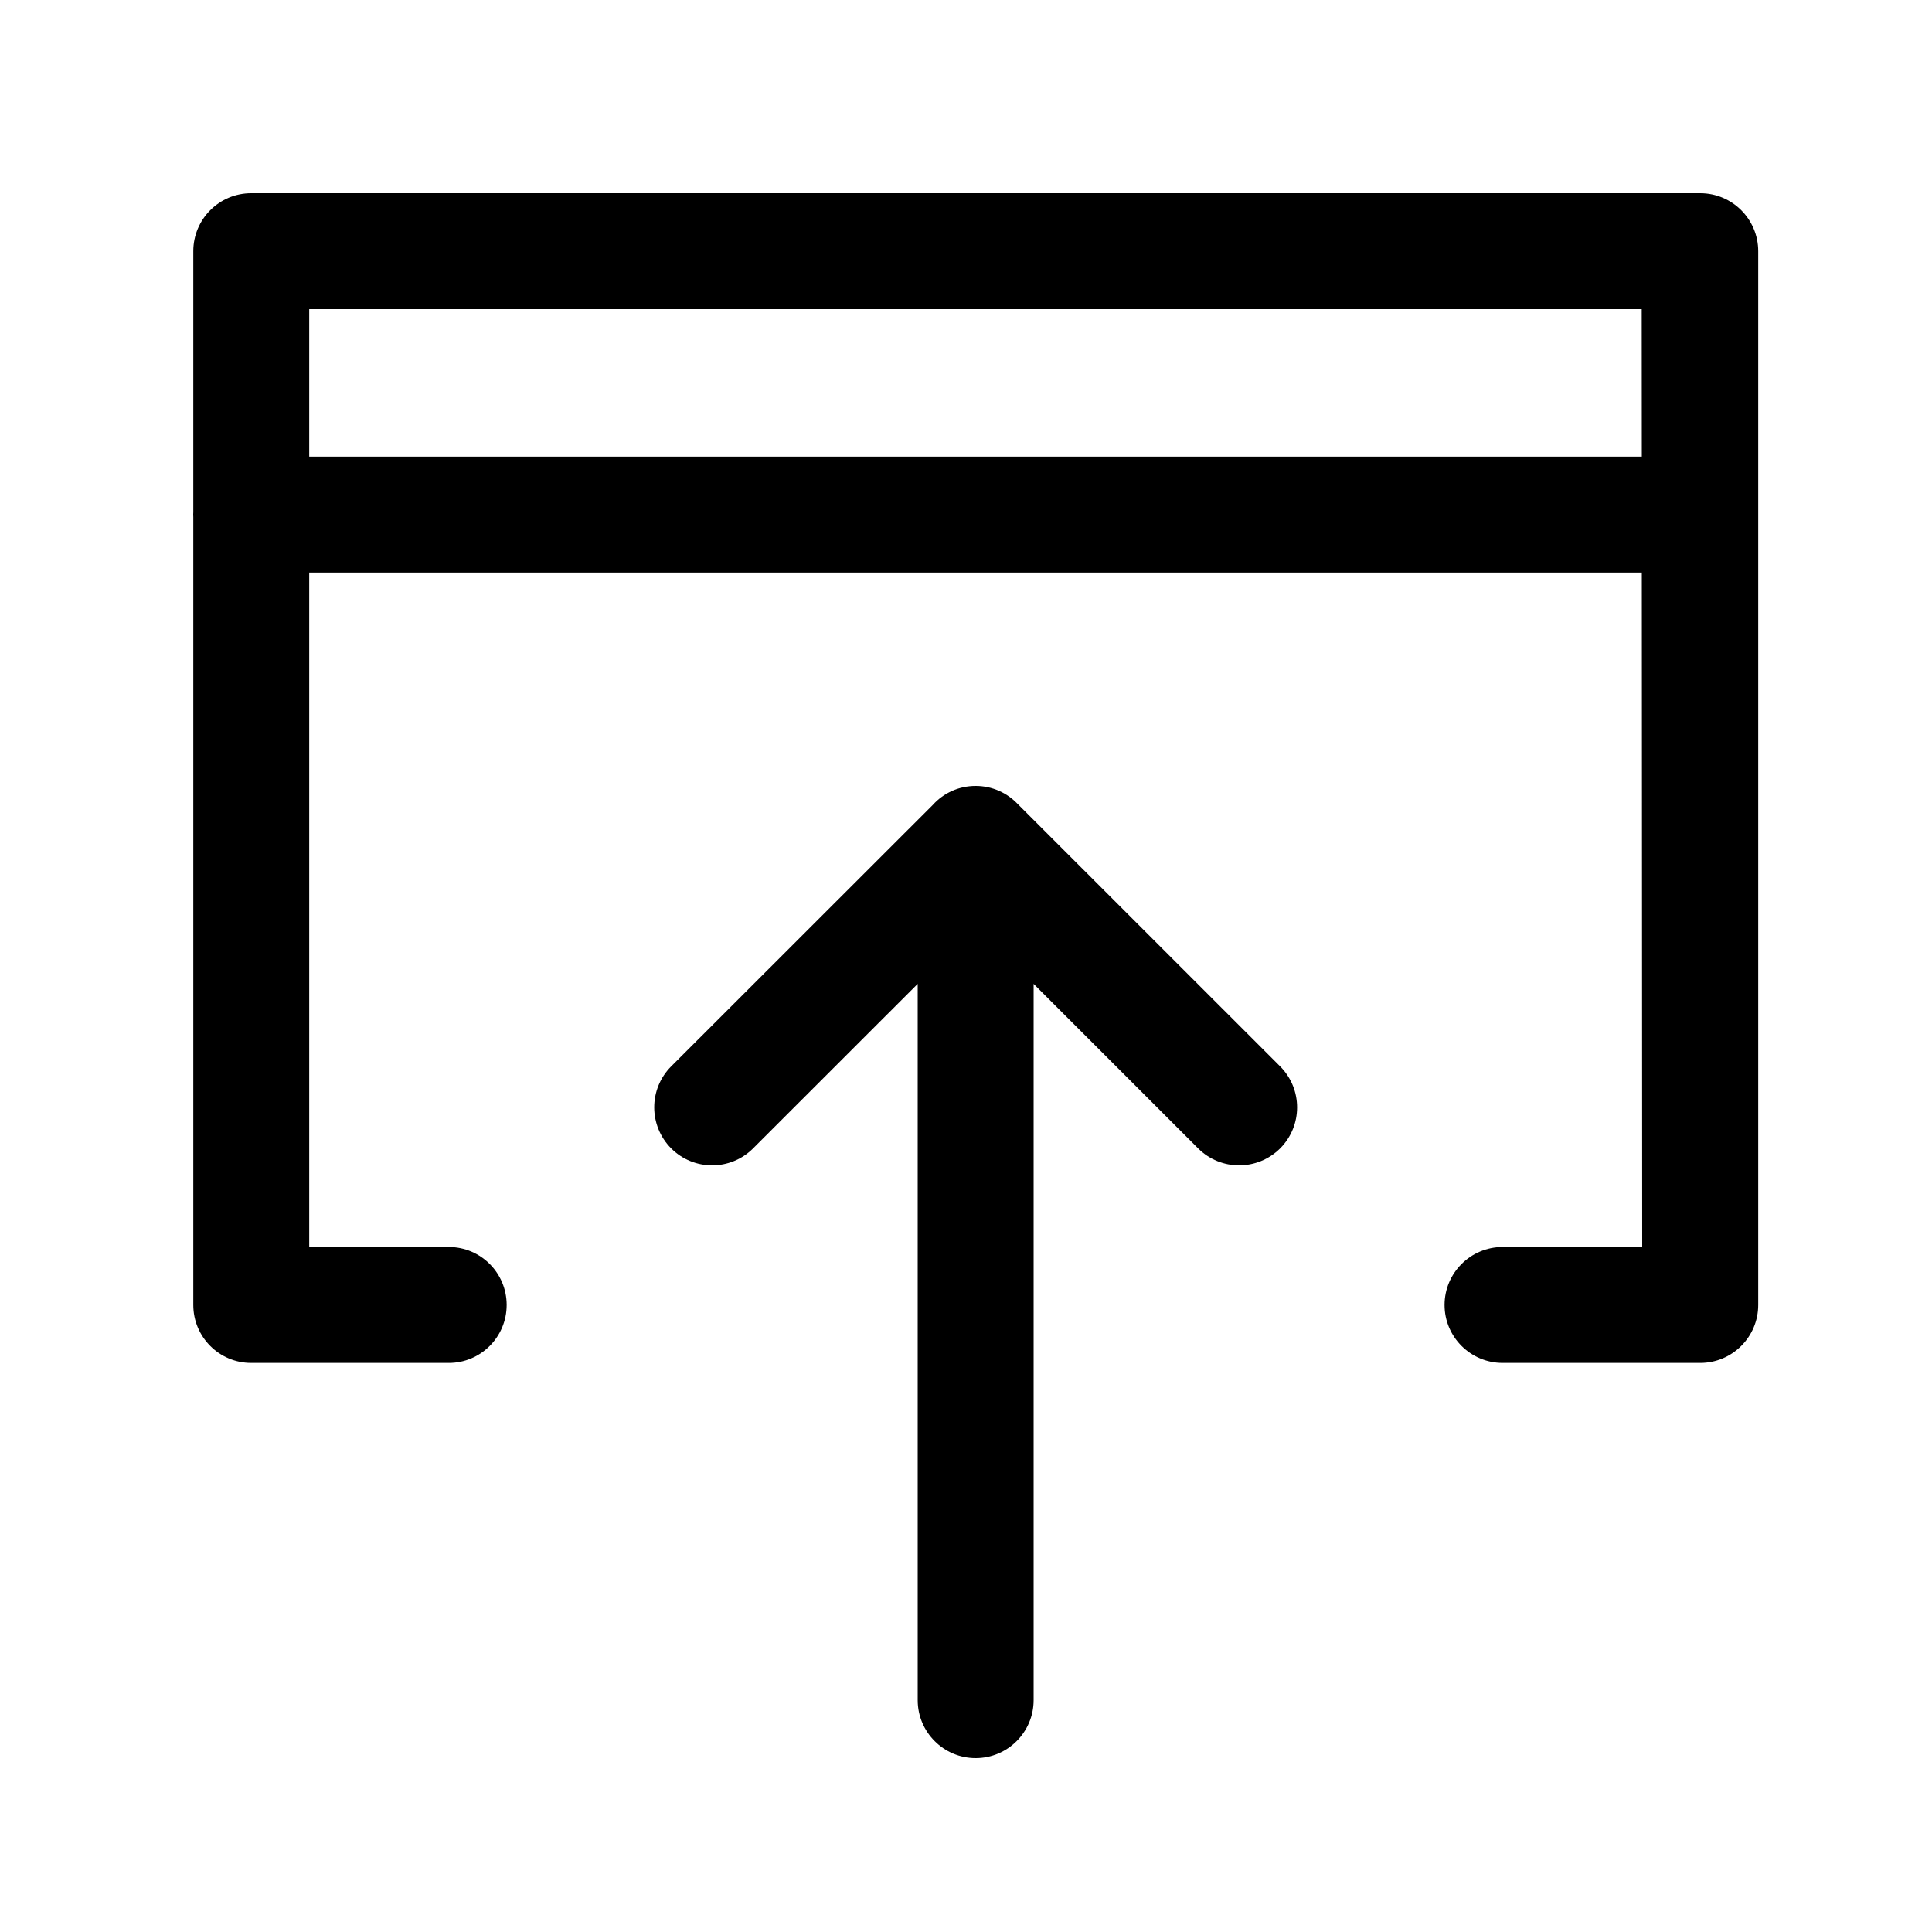
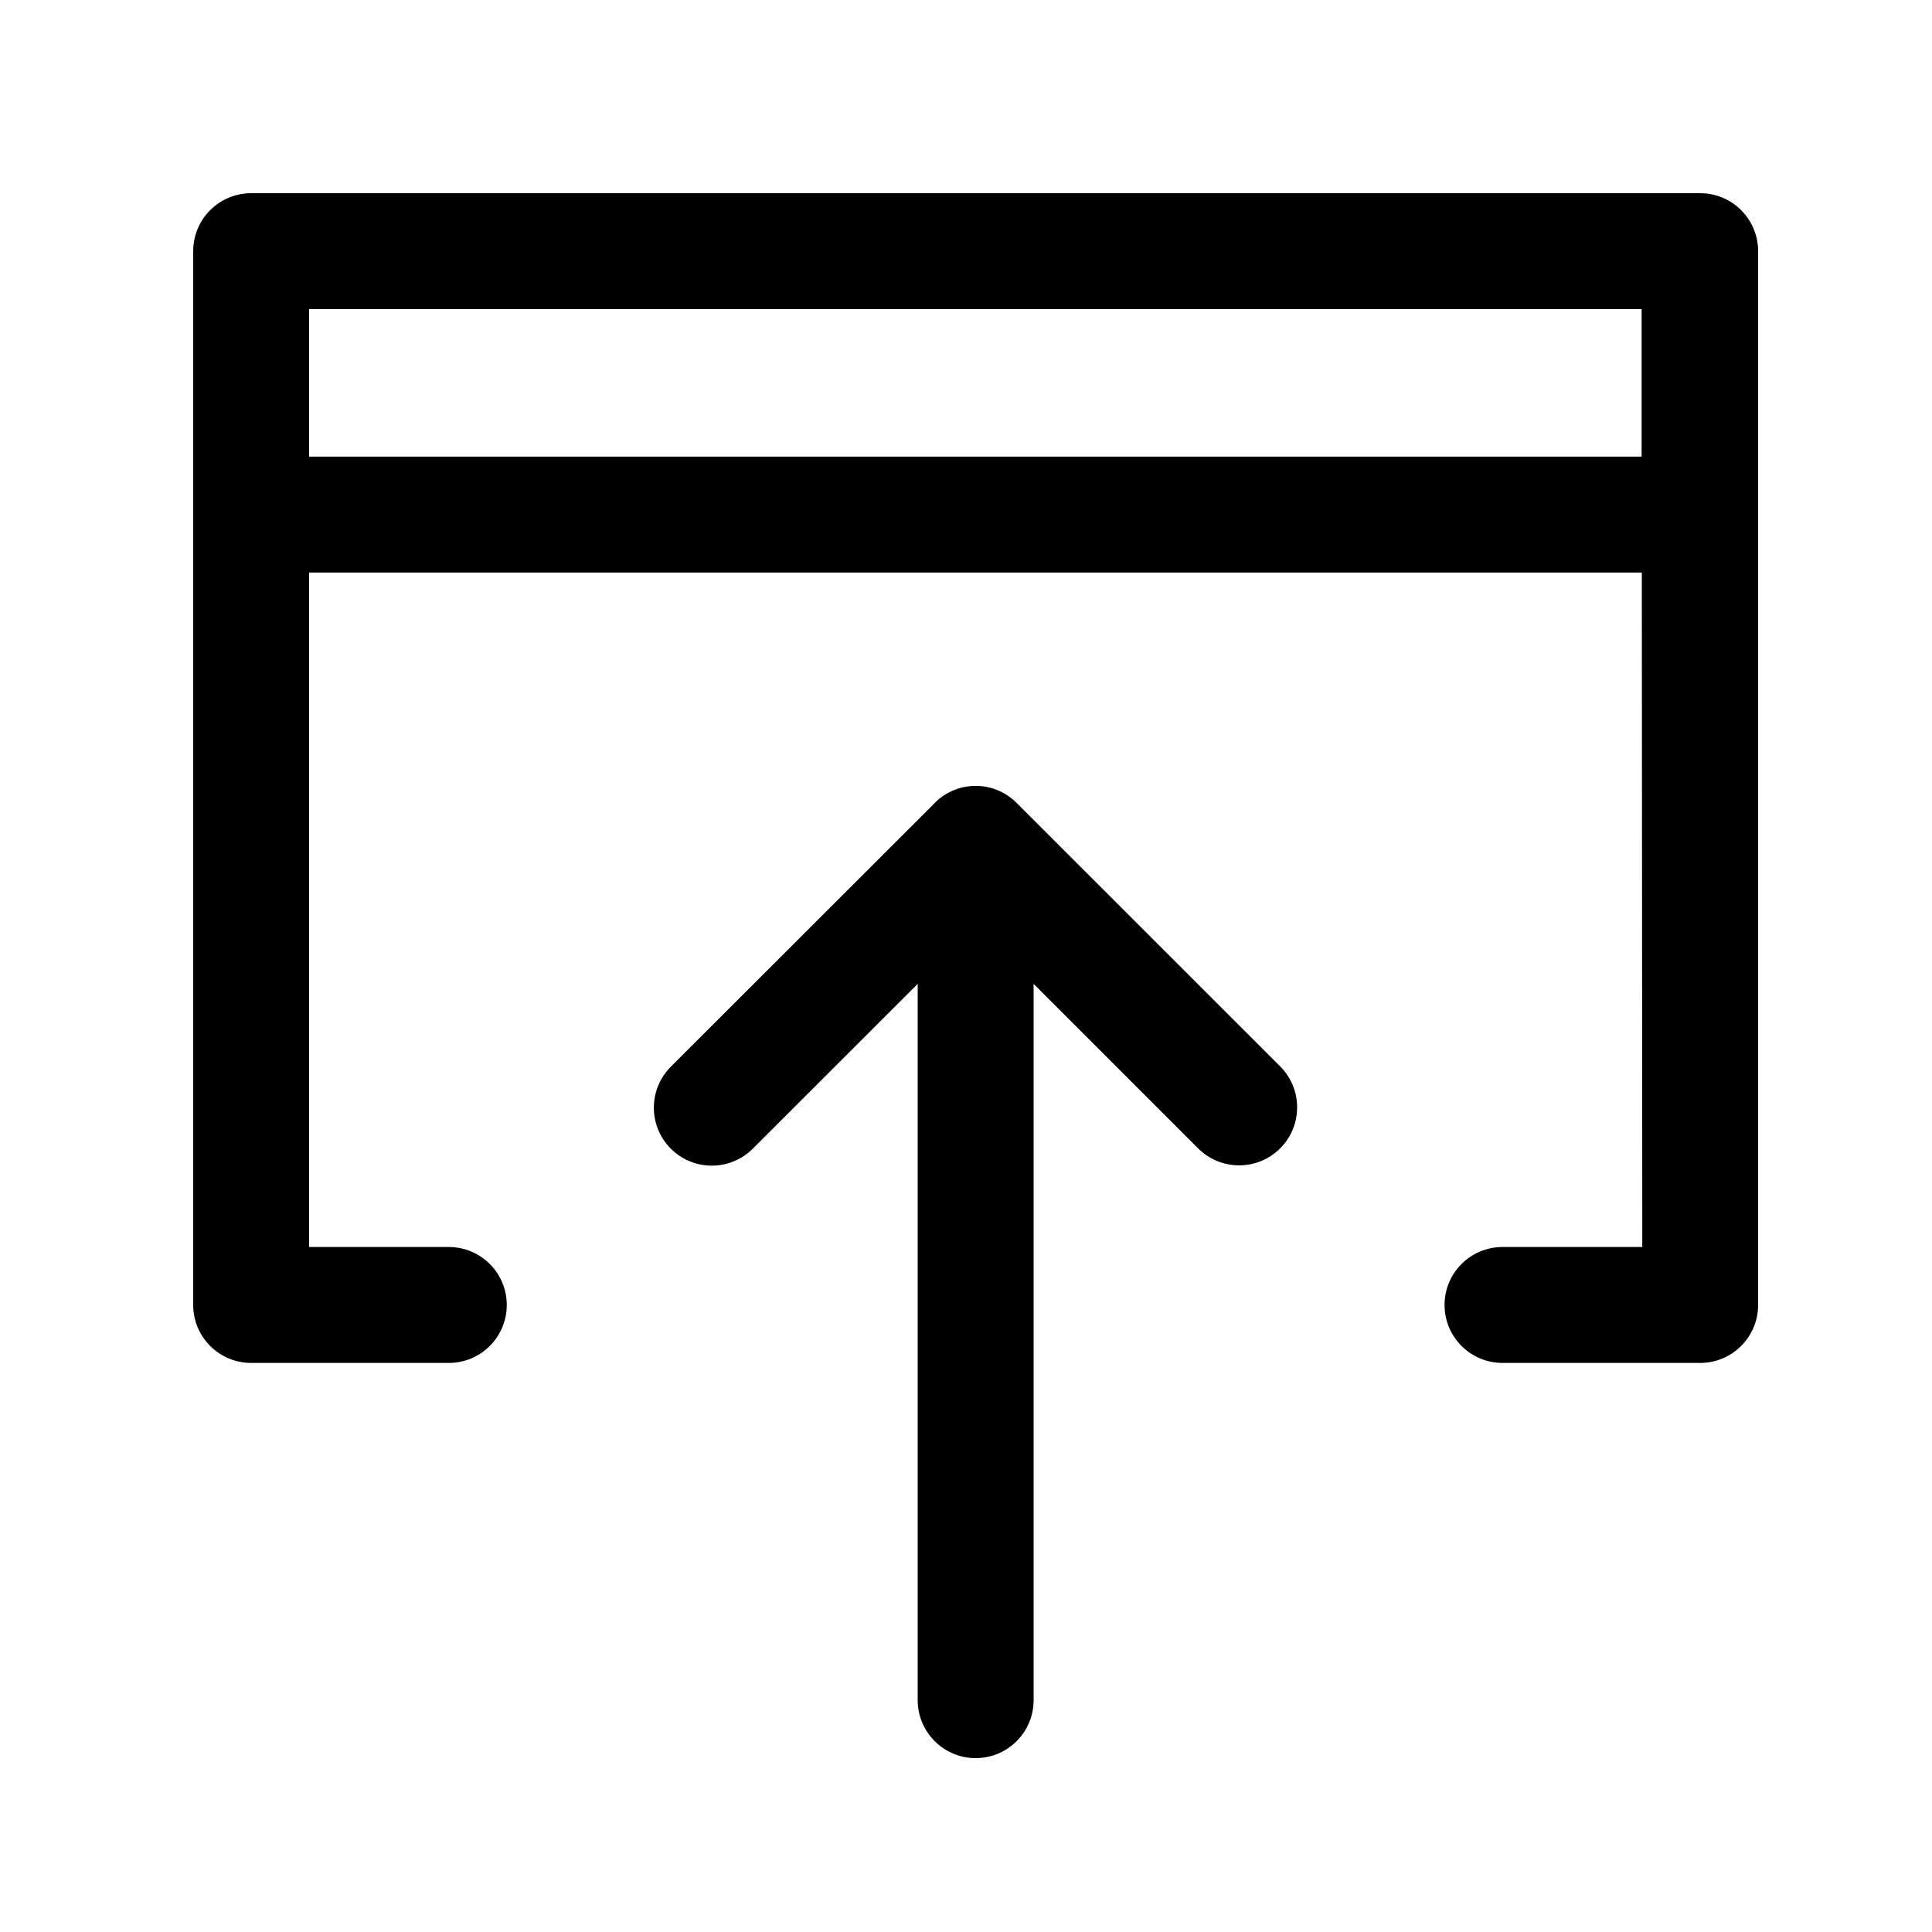
<svg xmlns="http://www.w3.org/2000/svg" viewBox="0 0 20 20">
-   <path fill="#000" fill-rule="evenodd" d="M10.7,10.185 L10.7,17.6 C10.7,17.931 10.431,18.2 10.1,18.2 C9.769,18.2 9.5,17.931 9.5,17.6 L9.5,10.185 L7.796,11.888 C7.562,12.122 7.182,12.122 6.948,11.888 C6.714,11.653 6.714,11.273 6.948,11.039 L9.657,8.332 C9.766,8.211 9.924,8.136 10.1,8.136 C10.271,8.136 10.426,8.208 10.535,8.323 L13.252,11.039 C13.486,11.274 13.486,11.653 13.252,11.888 C13.017,12.122 12.637,12.122 12.403,11.888 L10.7,10.185 L10.7,10.185 L10.7,10.185 L10.7,10.185 Z M3.201,5.927 L16.996,5.927 L17,12.909 L15.555,12.909 C15.223,12.909 14.954,13.178 14.954,13.509 C14.954,13.84 15.223,14.109 15.555,14.109 L17.601,14.109 C17.932,14.109 18.201,13.84 18.201,13.509 L18.201,2.6 C18.201,2.269 17.932,2 17.601,2 L2.6,2 C2.269,2 2.001,2.269 2.001,2.6 L2.001,5.302 C2,5.311 2,5.319 2,5.327 C2,5.335 2,5.344 2.001,5.352 L2.001,13.509 C2.001,13.84 2.269,14.109 2.6,14.109 L4.646,14.109 C4.977,14.109 5.245,13.84 5.245,13.509 C5.245,13.178 4.977,12.909 4.646,12.909 L3.201,12.909 L3.201,5.927 L3.201,5.927 L3.201,5.927 L3.201,5.927 Z M16.996,4.727 L3.201,4.727 L3.201,3.2 L16.995,3.2 L16.996,4.727 L16.996,4.727 L16.996,4.727 L16.996,4.727 Z" />
+   <path fill="#000" fill-rule="evenodd" d="M10.7 10.185V17.6a.6.6 0 0 1-1.2 0v-7.415l-1.704 1.703a.6.6 0 1 1-.848-.849l2.709-2.707a.598.598 0 0 1 .878-.009l2.717 2.716a.6.6 0 0 1-.849.849L10.7 10.185M3.2 5.927h13.796l.005 6.982h-1.447a.6.6 0 0 0 0 1.2H17.6a.6.6 0 0 0 .6-.6V2.6a.6.6 0 0 0-.6-.6h-15a.6.6 0 0 0-.6.6v2.702a.61.61 0 0 0 0 .05v8.157a.6.6 0 0 0 .6.6h2.046a.6.6 0 0 0 0-1.2H3.2V5.927m13.795-1.2H3.2V3.2h13.794v1.527" />
</svg>
